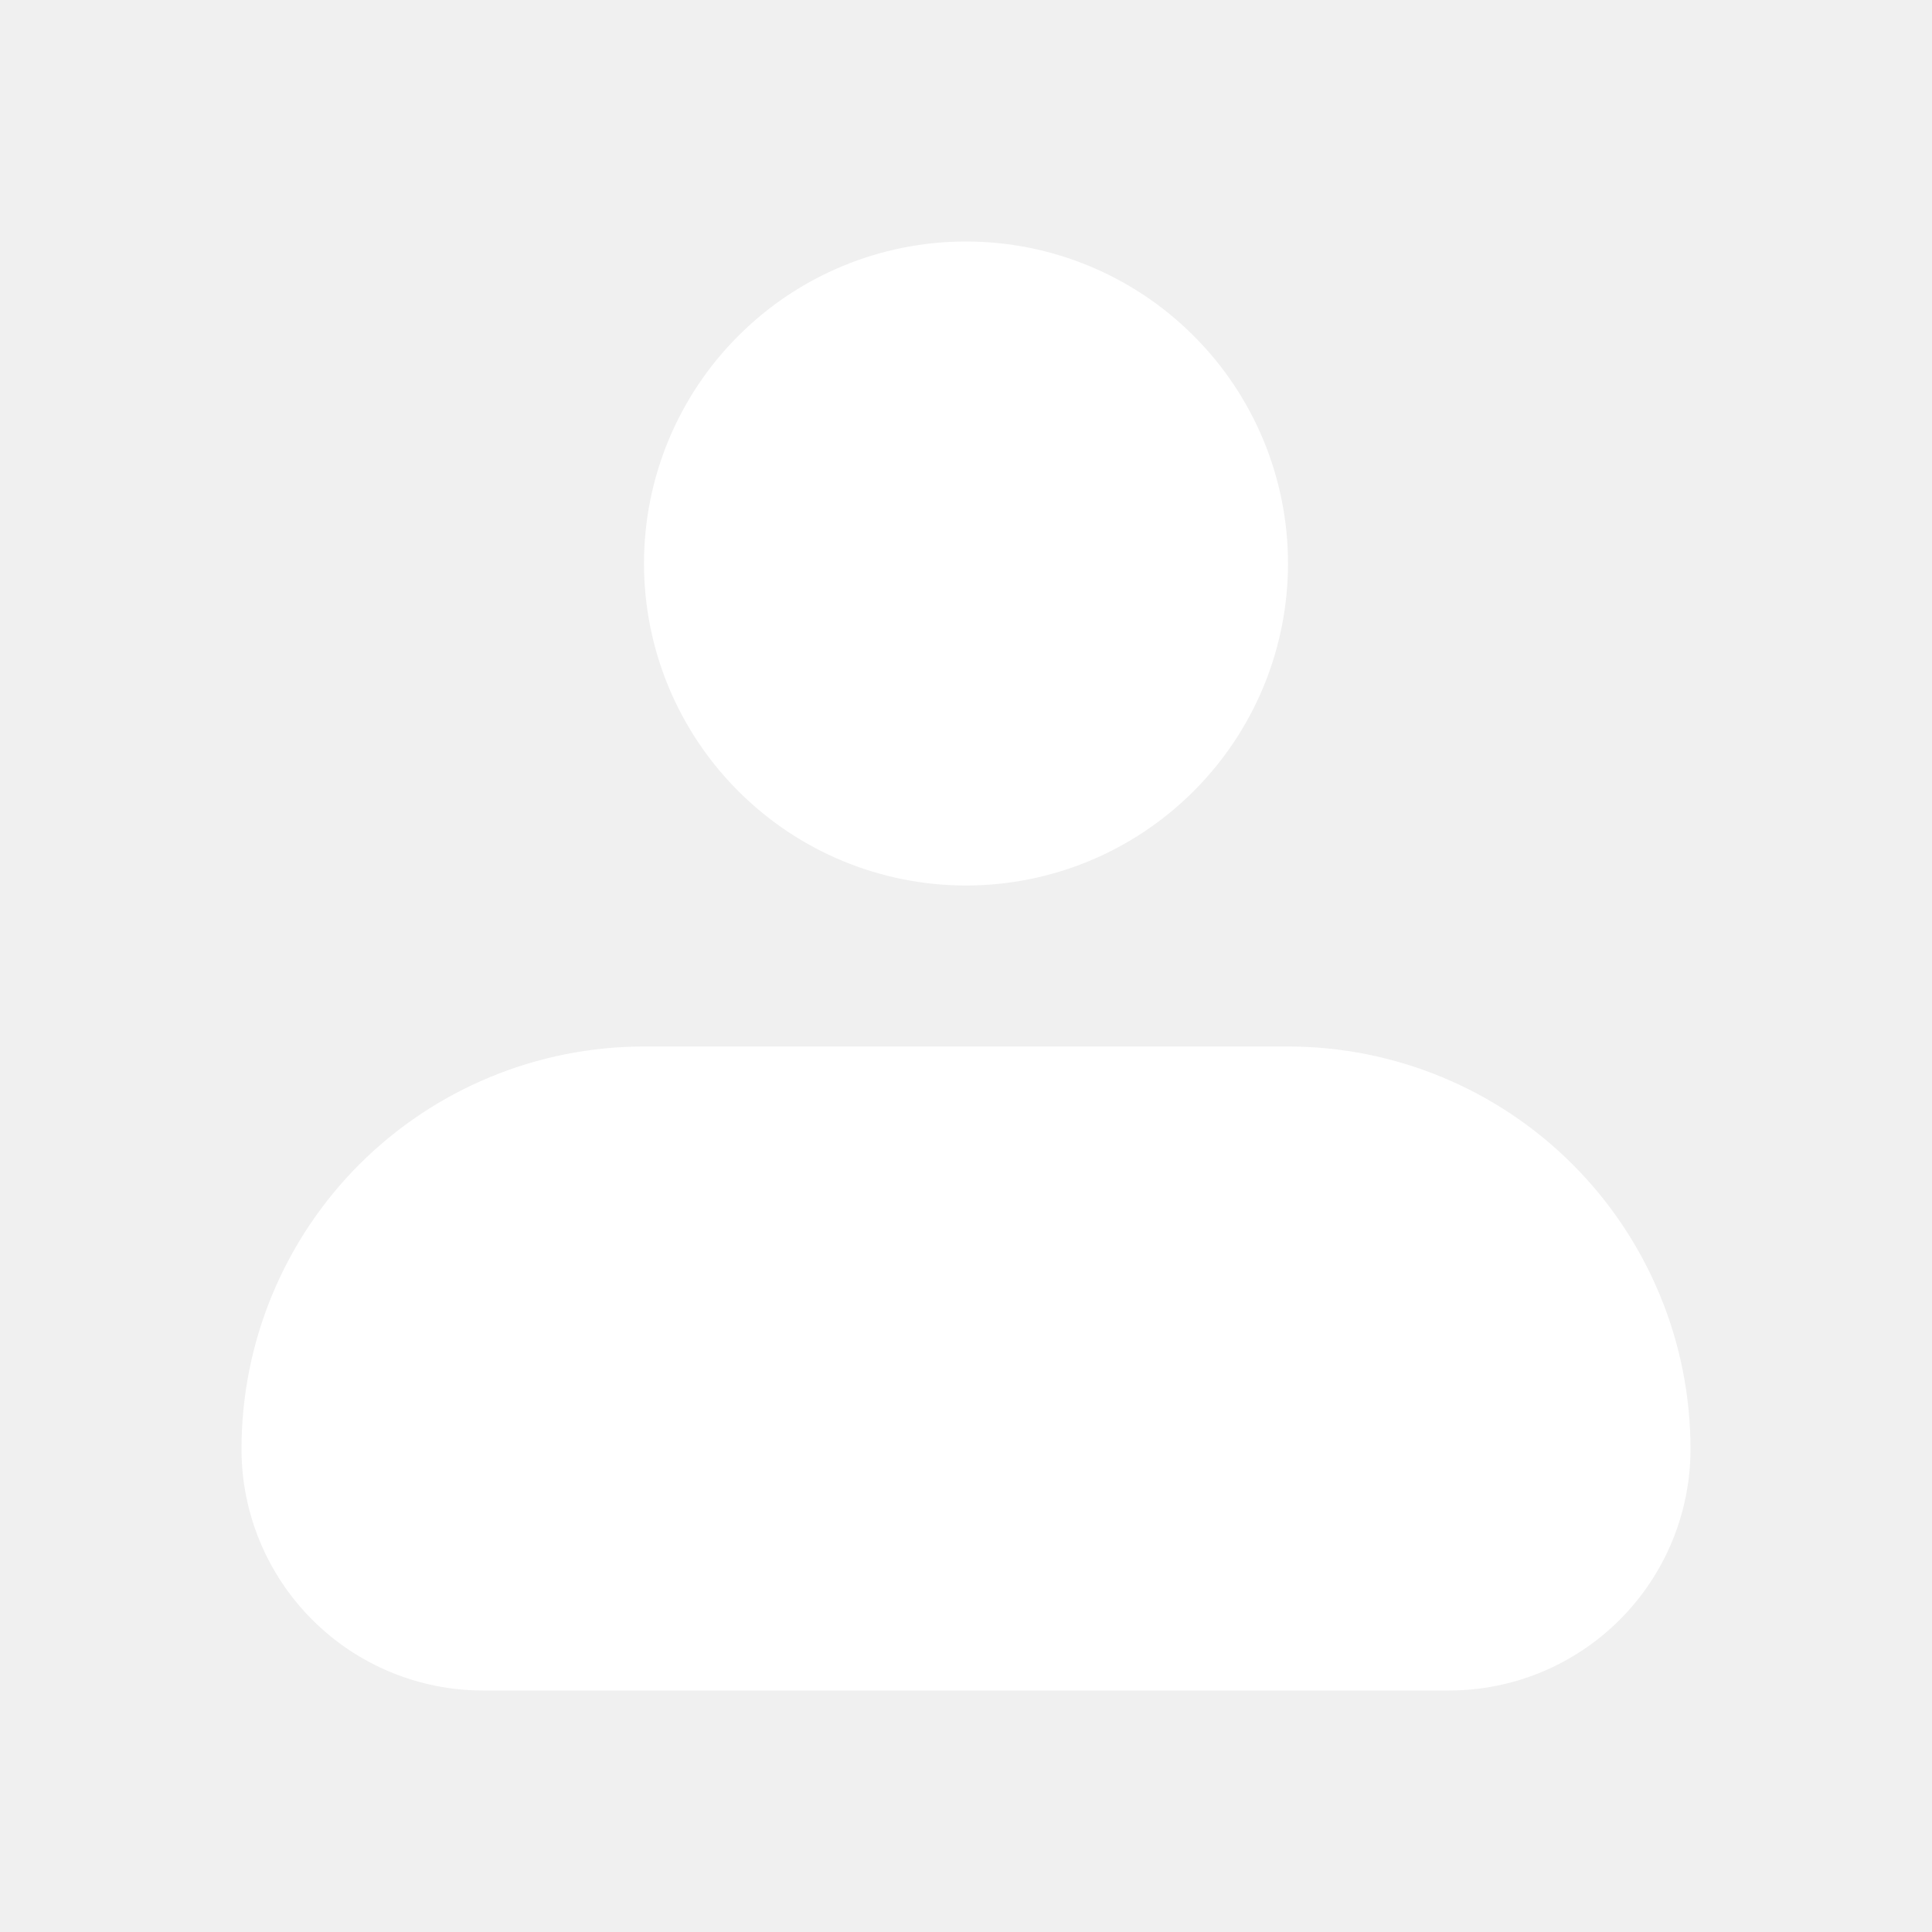
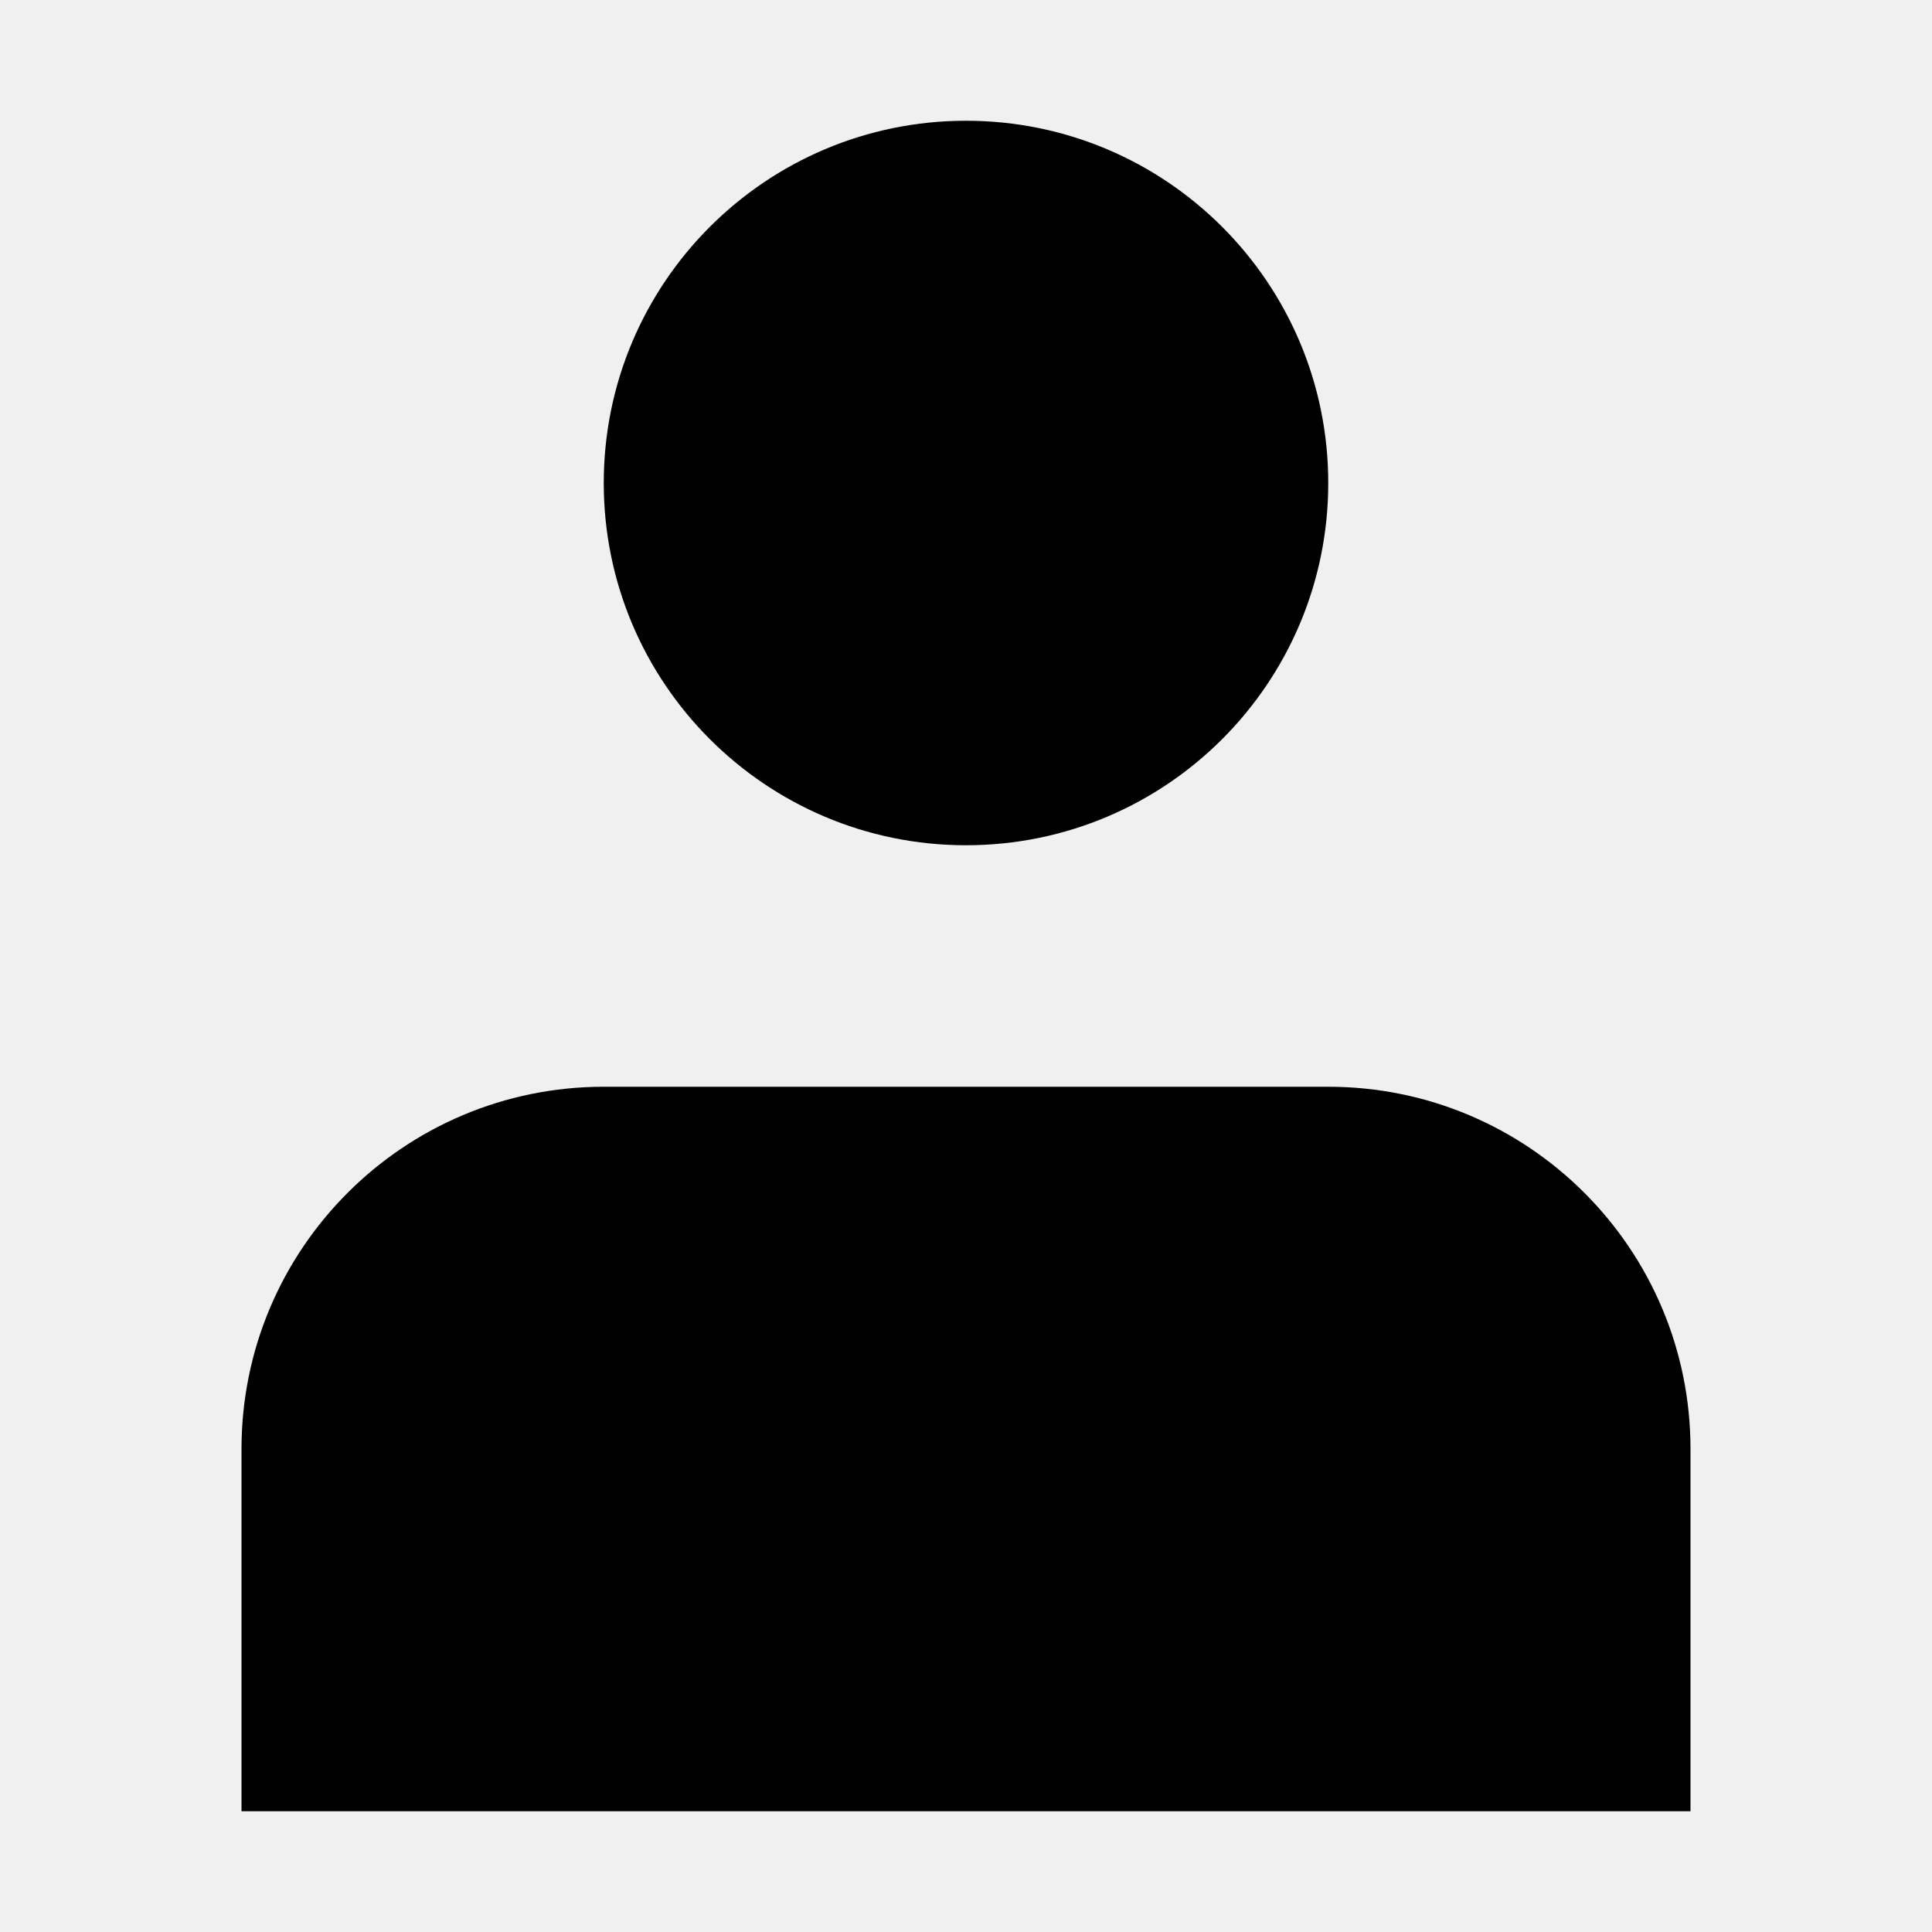
- <svg xmlns="http://www.w3.org/2000/svg" width="24" height="24" viewBox="0 0 24 24" fill="none">
-   <path fill-rule="evenodd" clip-rule="evenodd" d="M8 7C8 5.939 8.421 4.922 9.172 4.172C9.922 3.421 10.939 3 12 3C13.061 3 14.078 3.421 14.828 4.172C15.579 4.922 16 5.939 16 7C16 8.061 15.579 9.078 14.828 9.828C14.078 10.579 13.061 11 12 11C10.939 11 9.922 10.579 9.172 9.828C8.421 9.078 8 8.061 8 7ZM8 13C6.674 13 5.402 13.527 4.464 14.464C3.527 15.402 3 16.674 3 18C3 18.796 3.316 19.559 3.879 20.121C4.441 20.684 5.204 21 6 21H18C18.796 21 19.559 20.684 20.121 20.121C20.684 19.559 21 18.796 21 18C21 16.674 20.473 15.402 19.535 14.464C18.598 13.527 17.326 13 16 13H8Z" fill="white" />
+ <svg xmlns="http://www.w3.org/2000/svg" width="800px" height="800px" viewBox="0 0 16 16" fill="none">
+   <path d="M8 7C9.657 7 11 5.657 11 4C11 2.343 9.657 1 8 1C6.343 1 5 2.343 5 4C5 5.657 6.343 7 8 7Z" fill="#000000" />
+   <path d="M14 12C14 10.343 12.657 9 11 9H5C3.343 9 2 10.343 2 12V15H14V12Z" fill="#000000" />
</svg>
